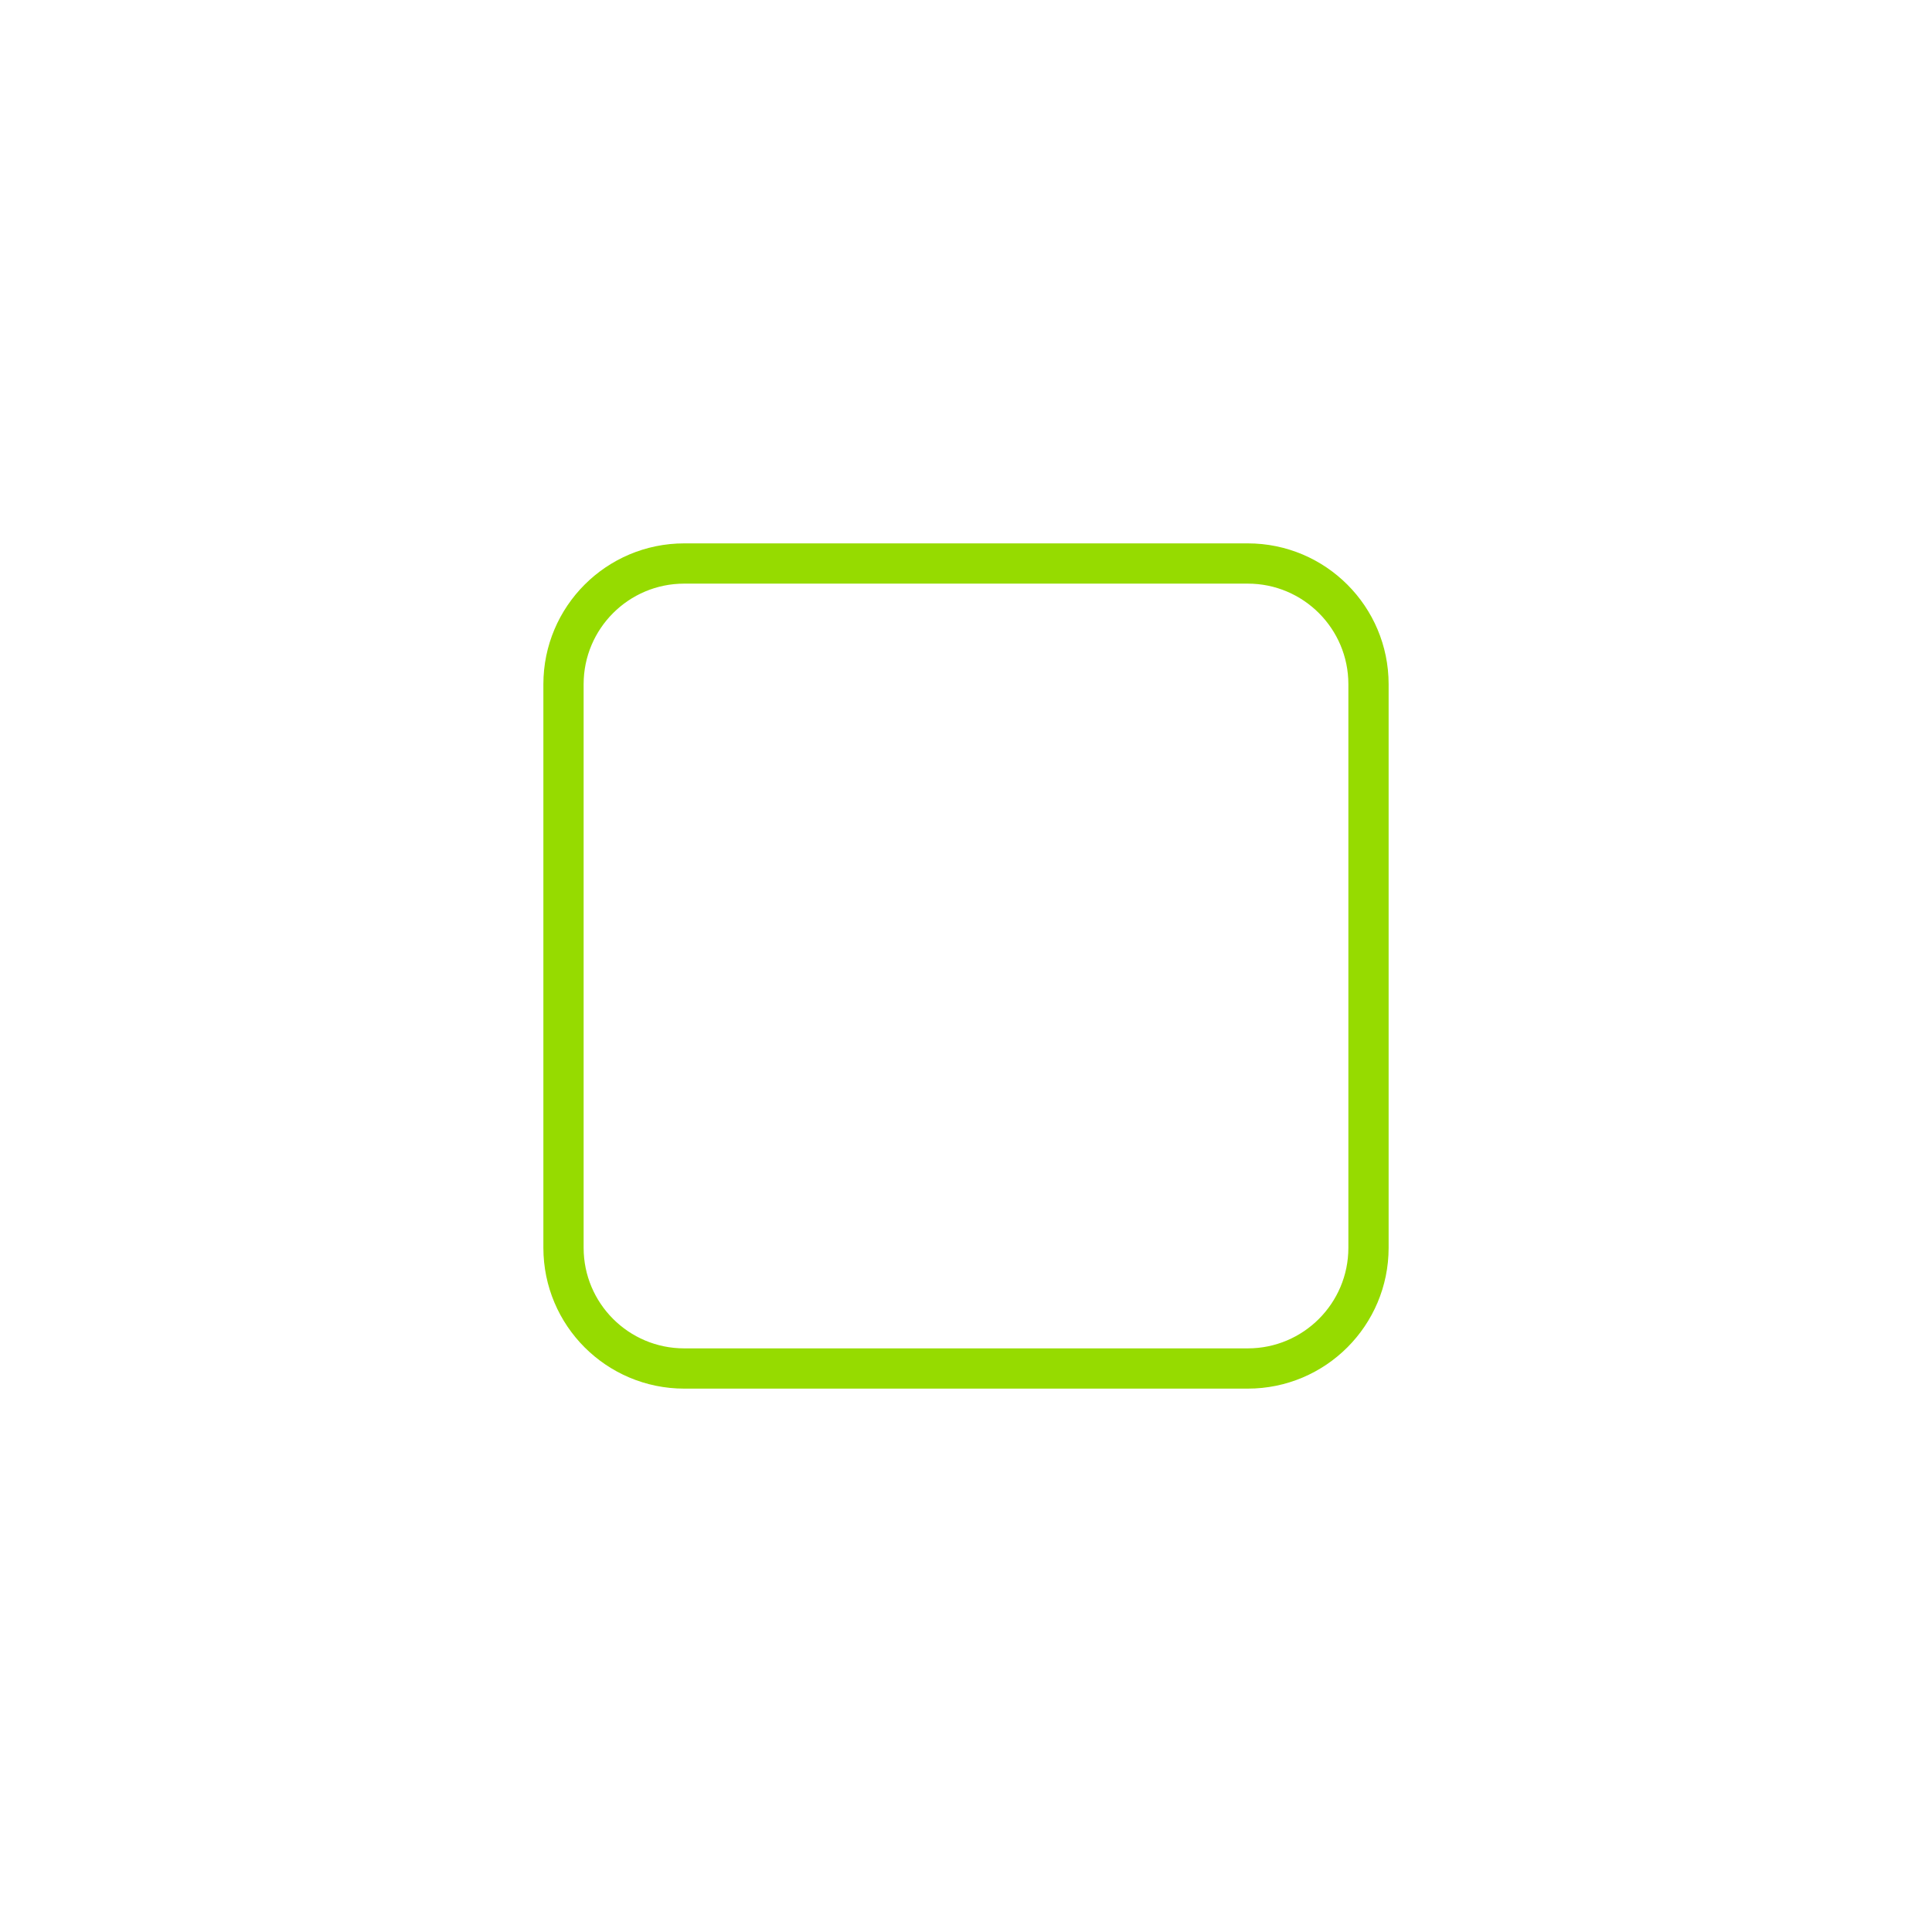
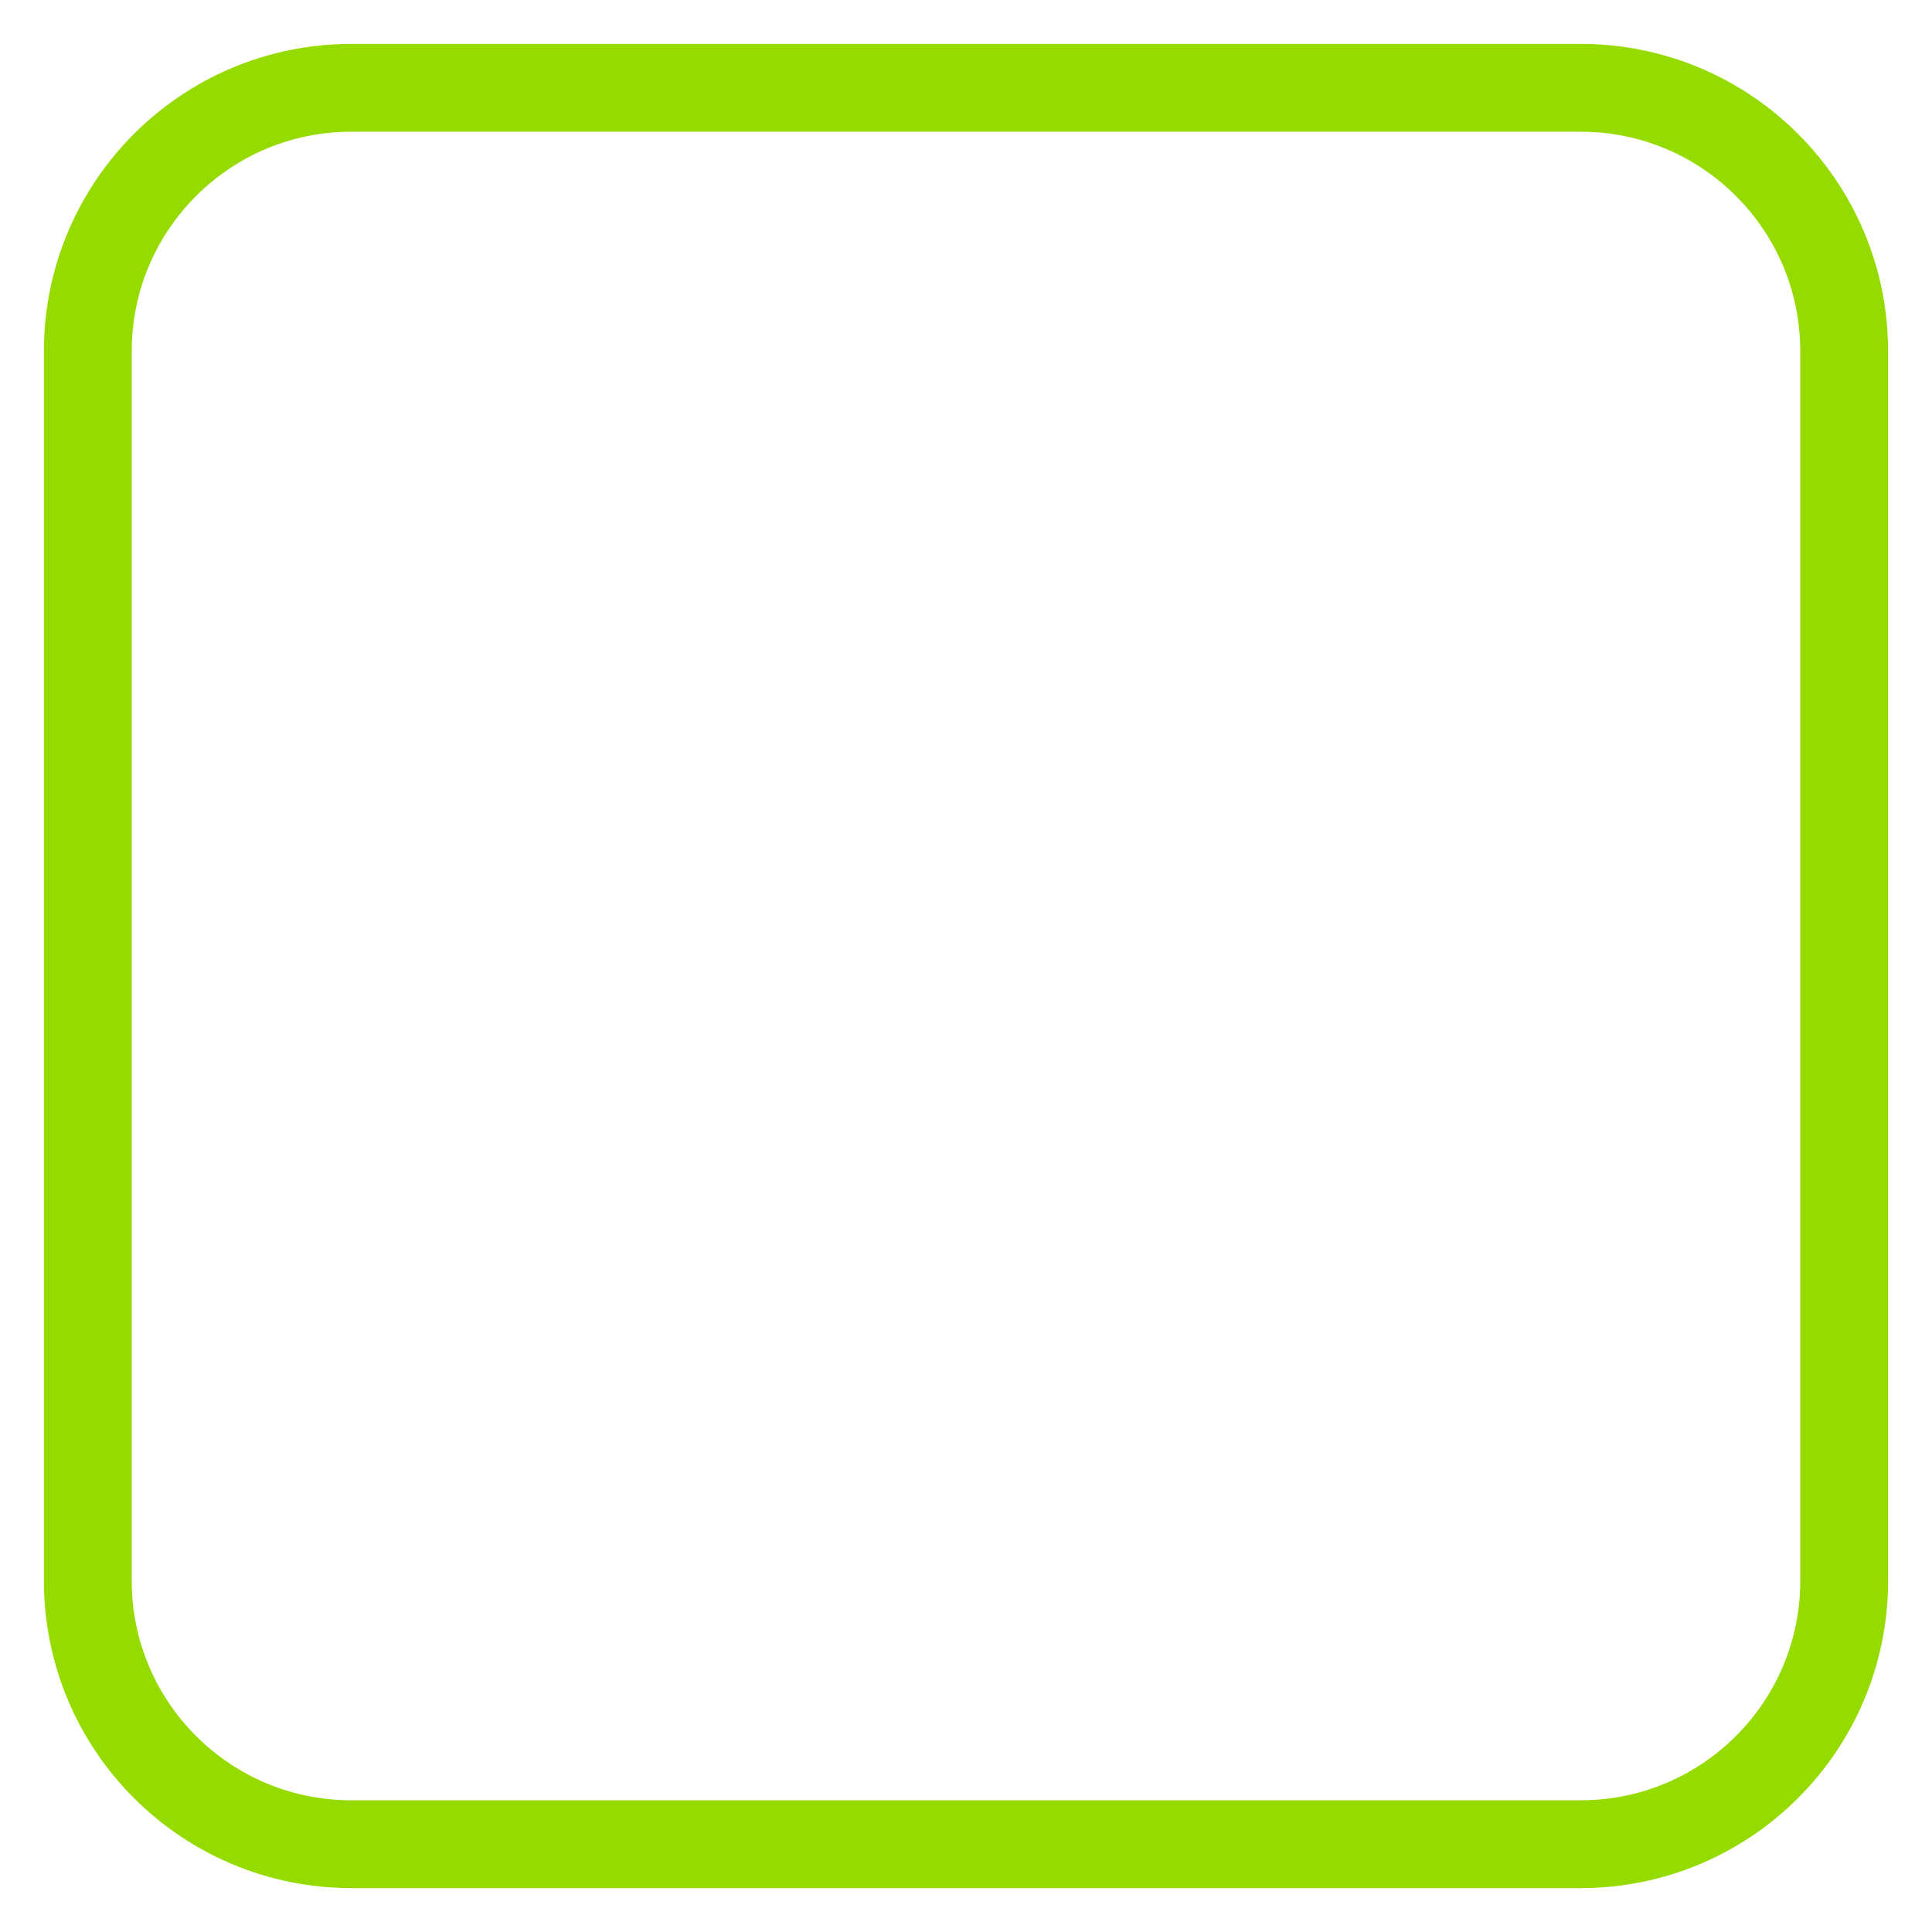
- <svg xmlns="http://www.w3.org/2000/svg" width="48" height="48" viewBox="0 0 48 48" fill="none">
-   <path d="M14 17C14 15.343 15.343 14 17 14H31C32.657 14 34 15.343 34 17V31C34 32.657 32.657 34 31 34H17C15.343 34 14 32.657 14 31V17Z" stroke="#96DB00" stroke-linecap="round" stroke-linejoin="round" />
+ <svg xmlns="http://www.w3.org/2000/svg" width="22" height="22" viewBox="0 0 22 22" fill="none">
+   <path d="M1 4C1 2.343 2.343 1 4 1H18C19.657 1 21 2.343 21 4V18C21 19.657 19.657 21 18 21H4C2.343 21 1 19.657 1 18V4Z" stroke="#96DB00" stroke-linecap="round" stroke-linejoin="round" />
</svg>
